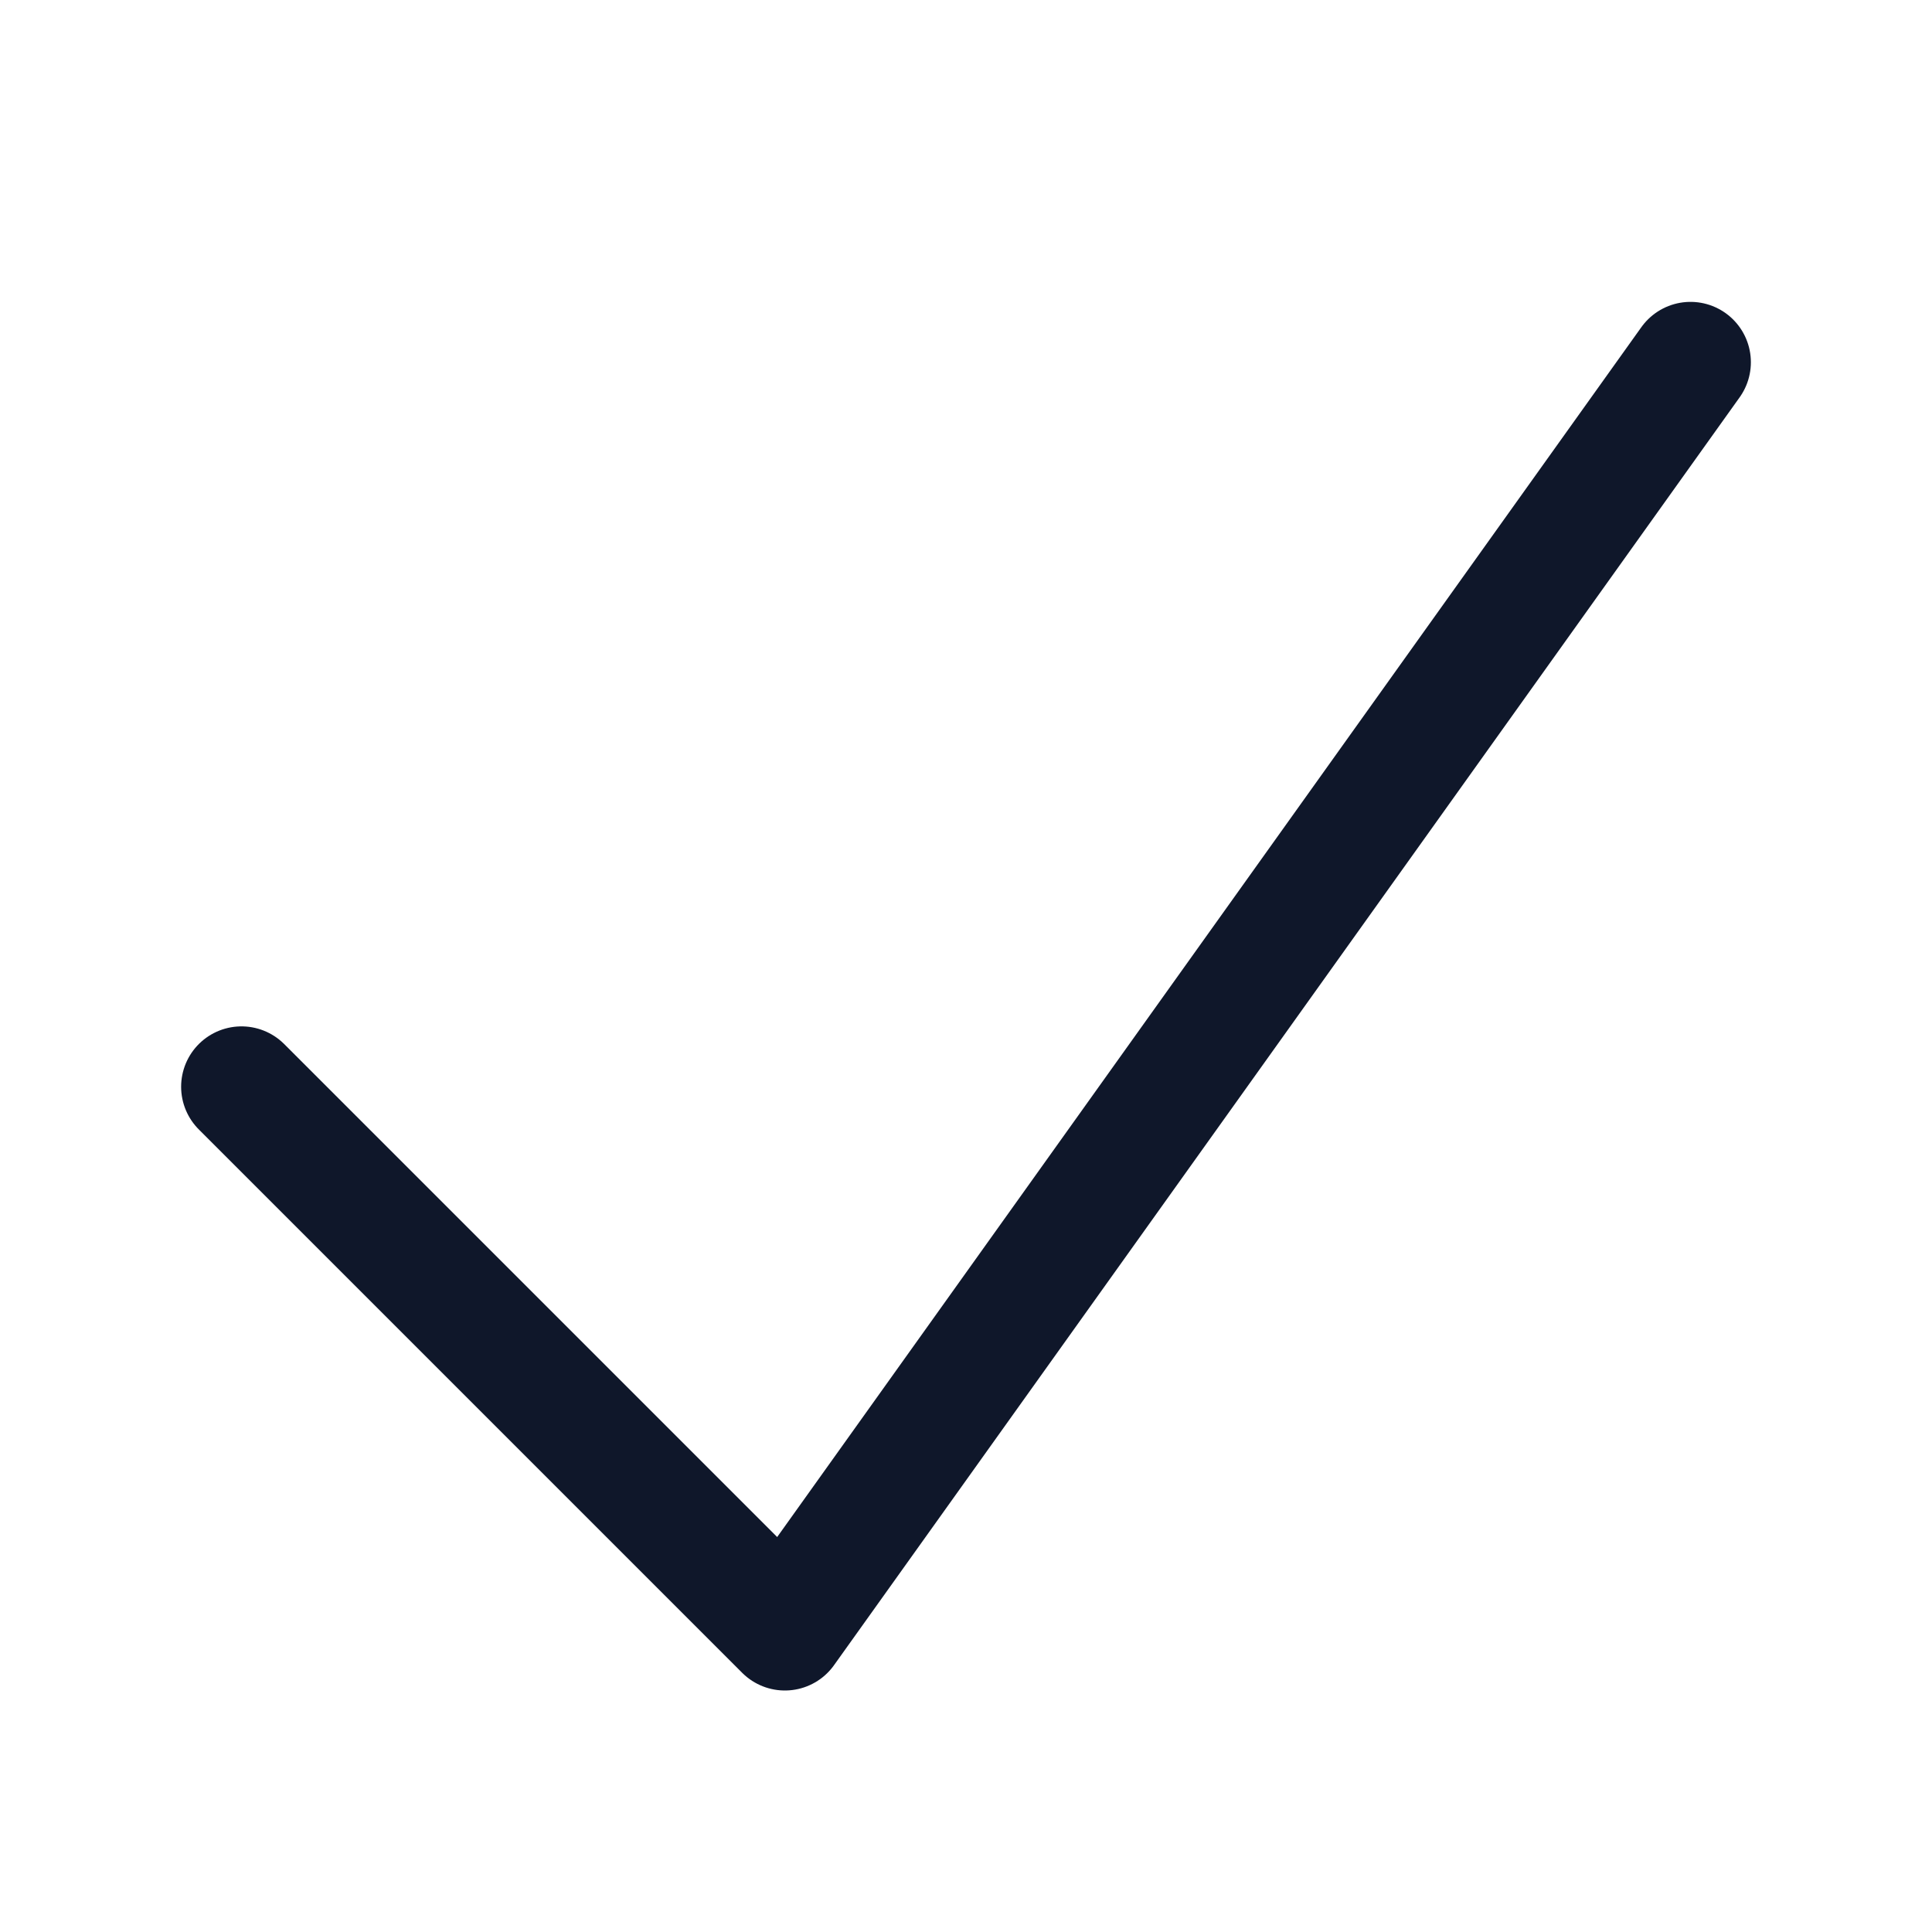
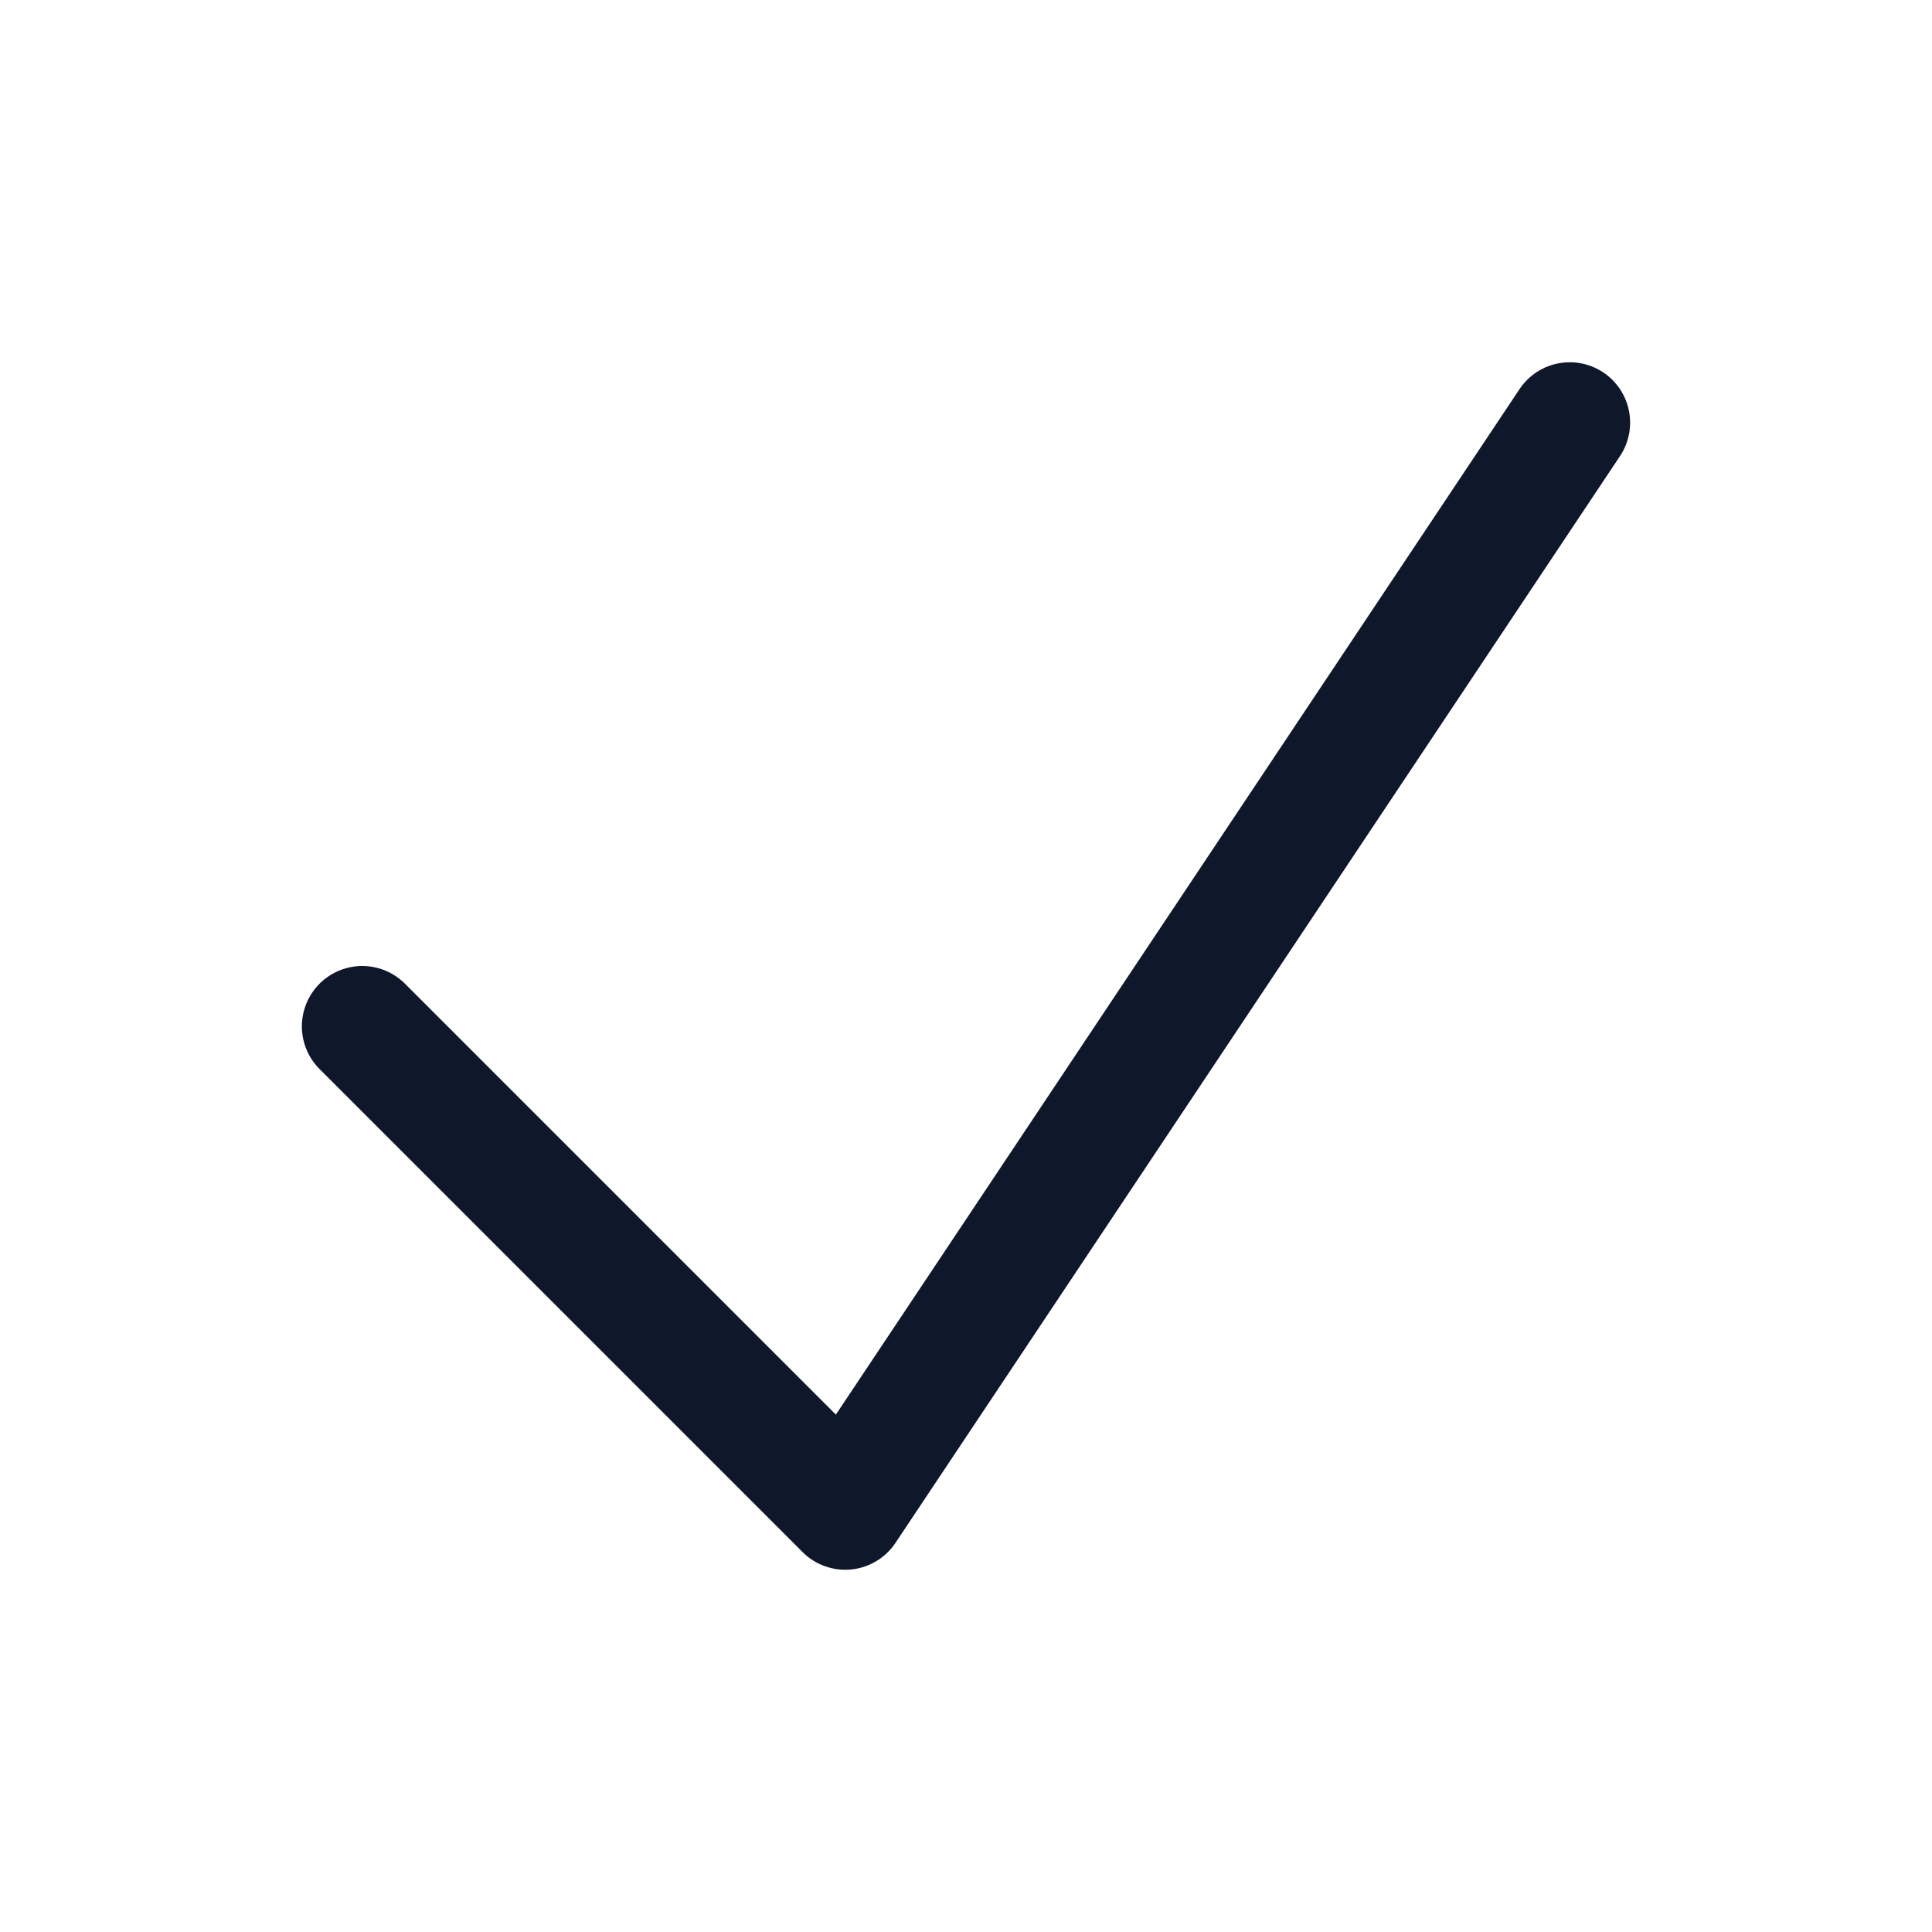
<svg xmlns="http://www.w3.org/2000/svg" viewBox="0 0 24 24">
-   <path fill="none" stroke="#0F172A" stroke-linecap="round" stroke-linejoin="round" stroke-width="1.5" d="M3 13.5l6.75 6.75L21 4.5" />
+   <path fill="none" stroke="#0F172A" stroke-linecap="round" stroke-linejoin="round" stroke-width="1.5" d="M4.5 12.75l6 6 9-13.5" />
</svg>
